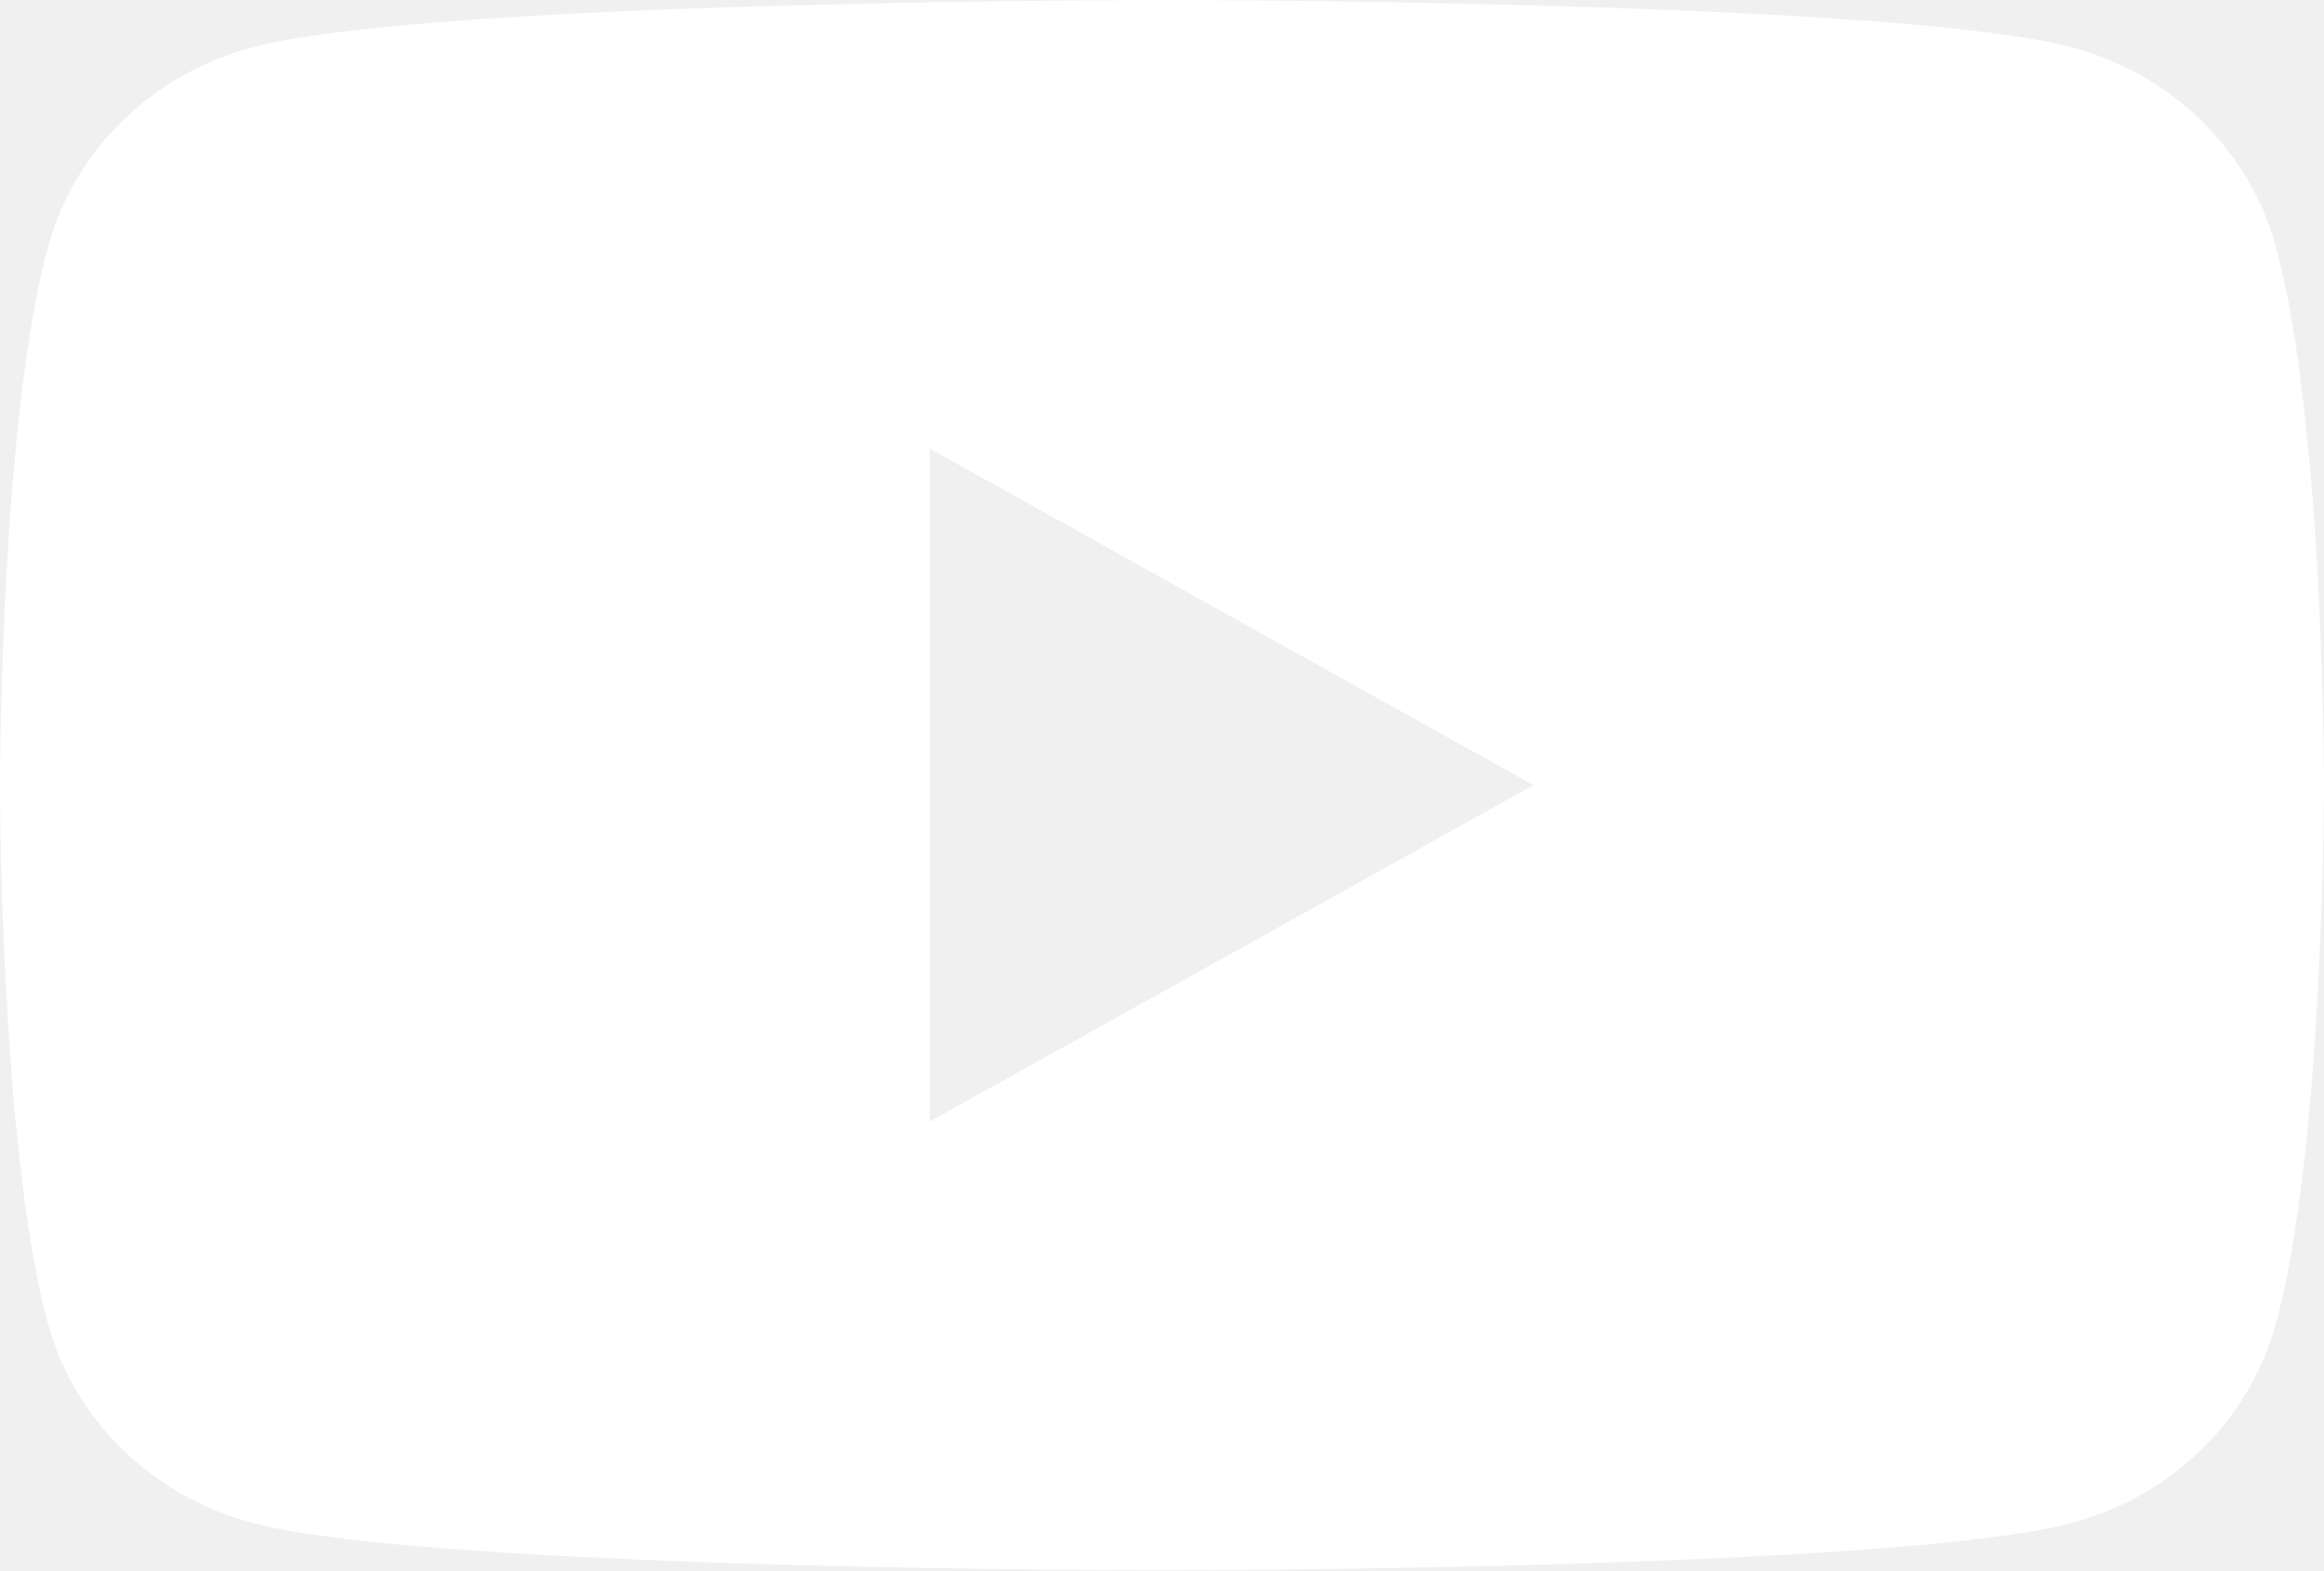
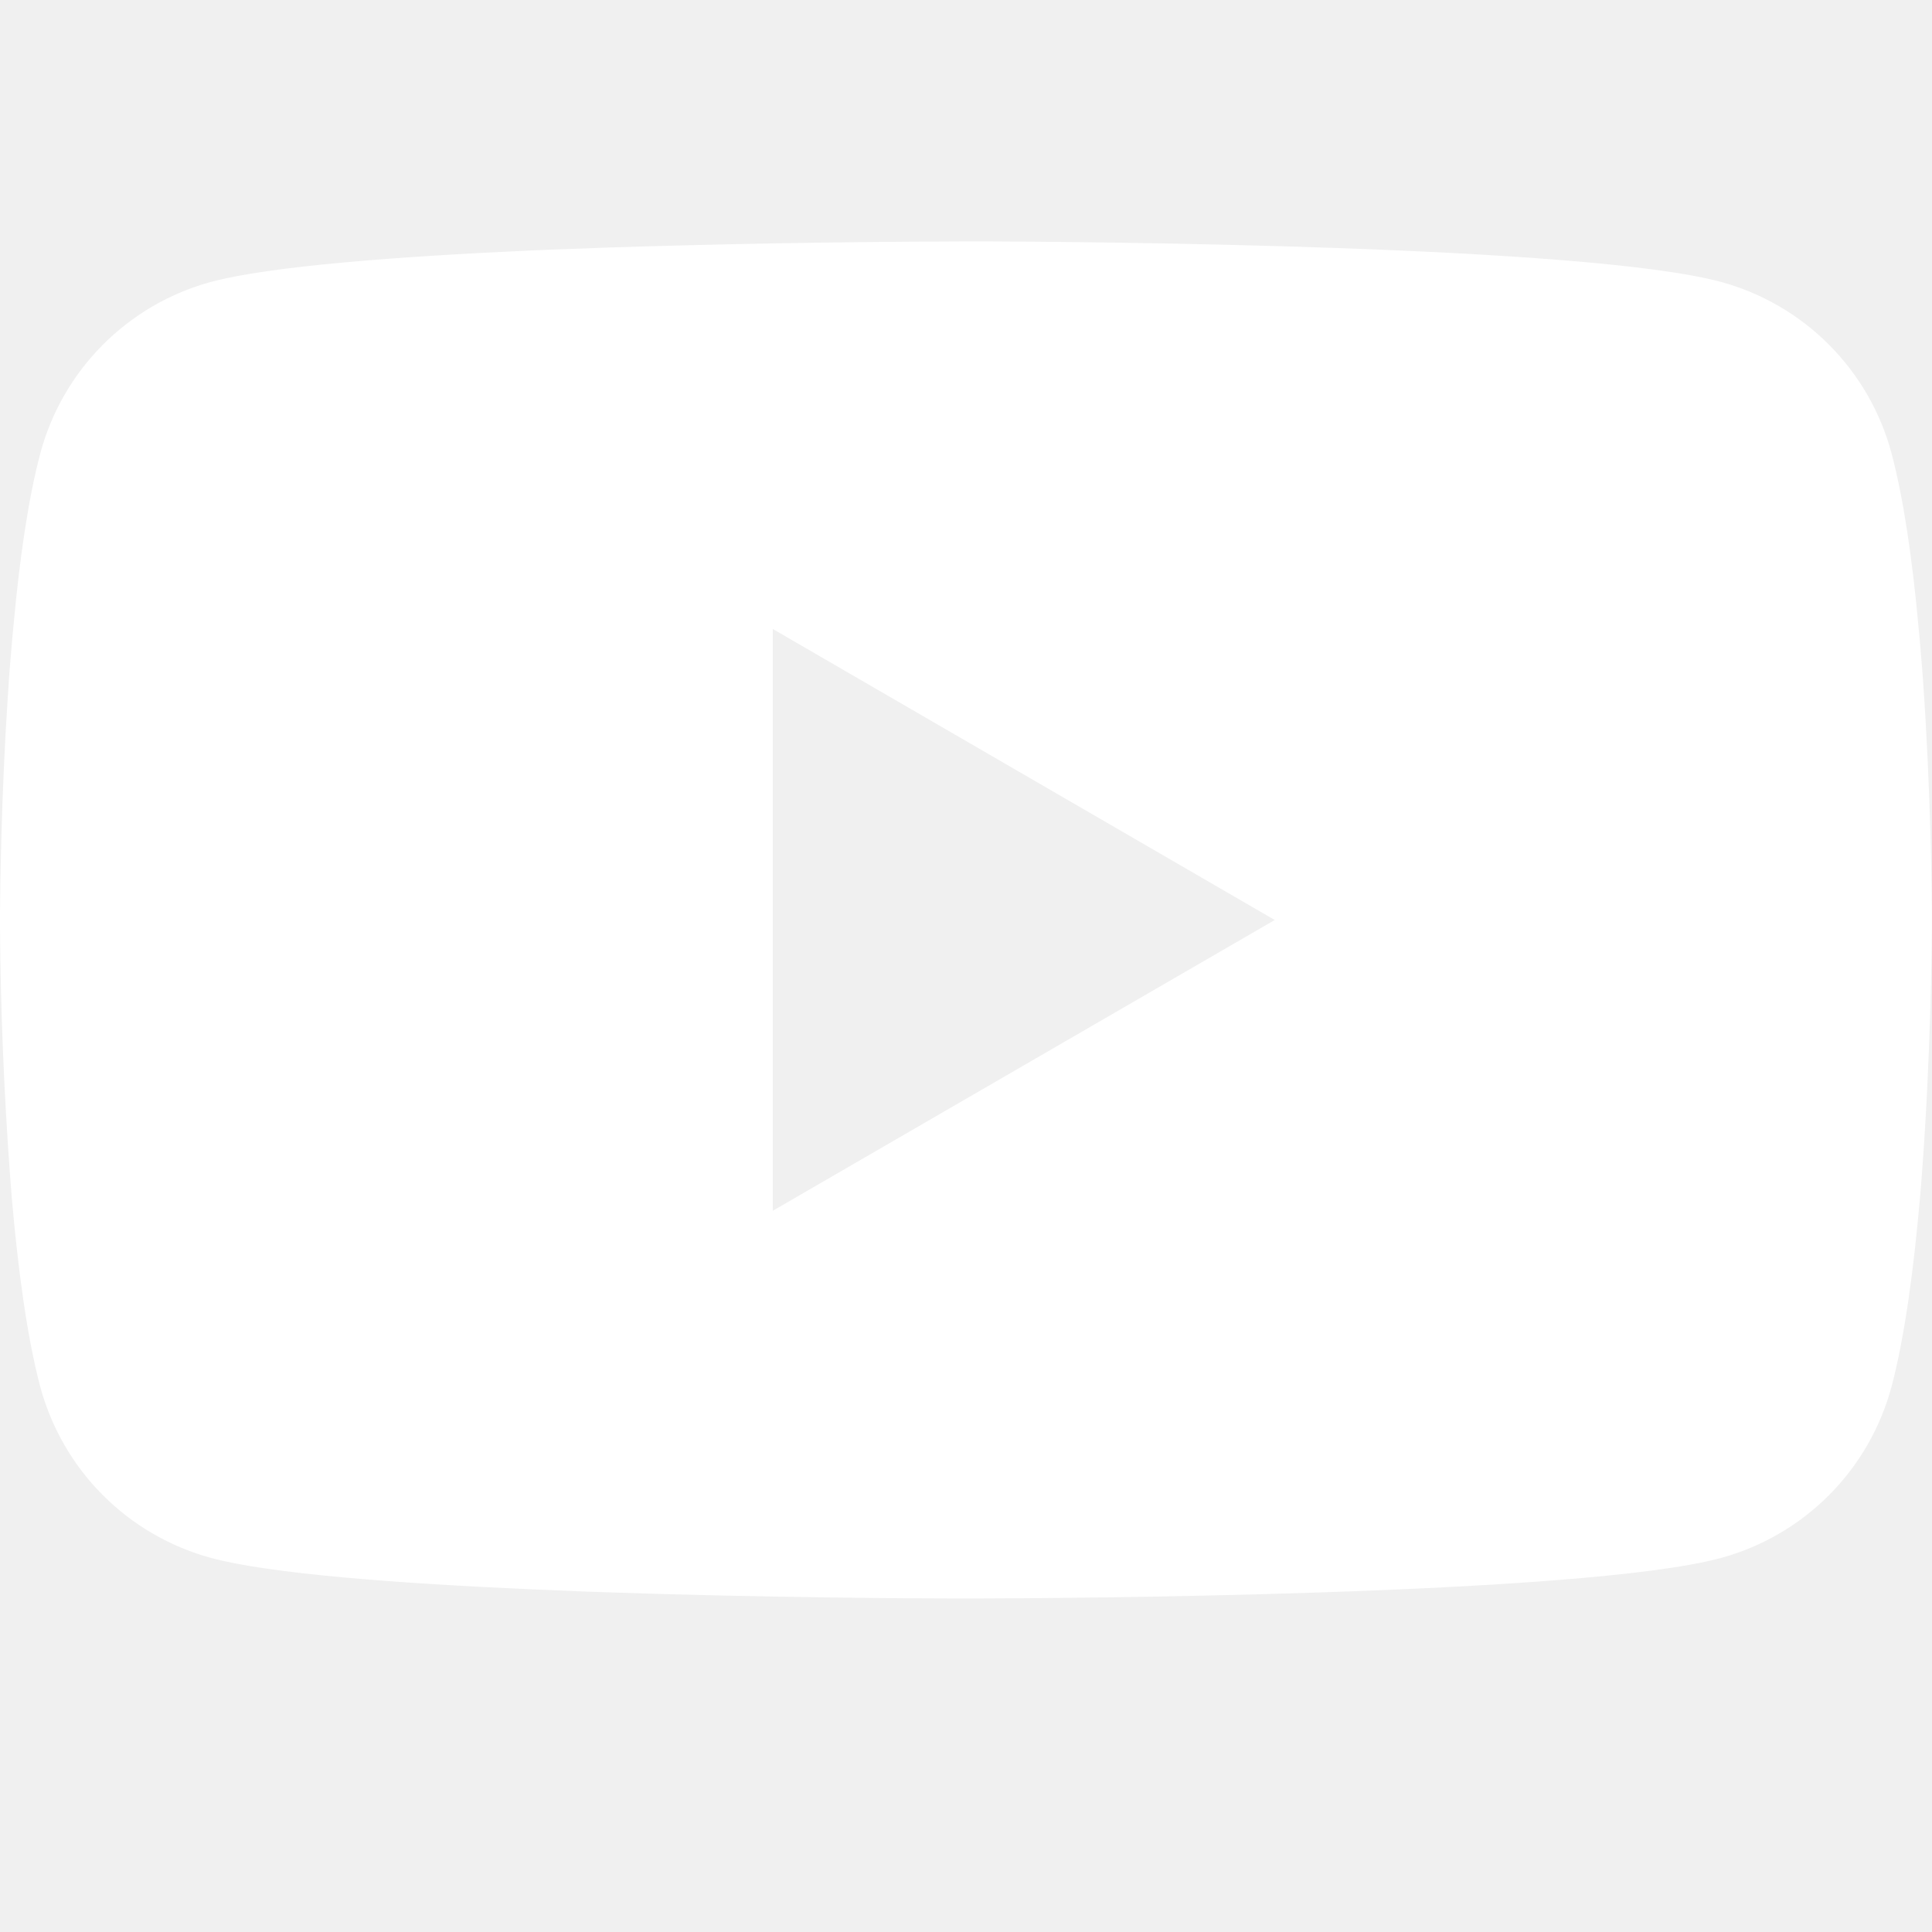
- <svg xmlns="http://www.w3.org/2000/svg" width="74" height="50" viewBox="0 0 74 50" fill="none">
-   <path d="M37.238 0H37.65C41.452 0.013 60.716 0.147 65.91 1.49C67.481 1.9 68.912 2.7 70.06 3.808C71.209 4.917 72.034 6.296 72.455 7.808C72.922 9.498 73.251 11.736 73.473 14.045L73.519 14.508L73.621 15.664L73.658 16.127C73.958 20.193 73.995 24.001 74 24.833V25.167C73.995 26.03 73.954 30.096 73.621 34.331L73.584 34.798L73.542 35.261C73.311 37.806 72.969 40.333 72.455 42.192C72.034 43.704 71.209 45.083 70.06 46.192C68.912 47.3 67.481 48.1 65.91 48.51C60.545 49.898 40.152 49.996 37.326 50H36.669C35.24 50 29.329 49.973 23.131 49.769L22.345 49.742L21.942 49.724L21.151 49.693L20.36 49.662C15.226 49.444 10.338 49.092 8.085 48.505C6.515 48.096 5.085 47.297 3.936 46.189C2.788 45.081 1.962 43.703 1.54 42.192C1.027 40.337 0.685 37.806 0.453 35.261L0.416 34.794L0.379 34.331C0.15 31.317 0.023 28.296 0 25.274L0 24.726C0.009 23.77 0.046 20.465 0.296 16.816L0.328 16.358L0.342 16.127L0.379 15.664L0.481 14.508L0.527 14.045C0.749 11.736 1.078 9.494 1.545 7.808C1.966 6.296 2.792 4.917 3.94 3.808C5.089 2.7 6.519 1.9 8.09 1.49C10.342 0.912 15.231 0.556 20.365 0.334L21.151 0.303L21.947 0.276L22.345 0.262L23.136 0.231C27.538 0.095 31.941 0.02 36.346 0.004L37.238 0ZM29.602 14.281V35.715L48.829 25.002L29.602 14.281Z" fill="white" />
+ <svg xmlns="http://www.w3.org/2000/svg" width="100" height="100" viewBox="0 0 100 100" fill="none">
+   <path d="M50.319 12.494H50.875C56.013 12.512 82.044 12.7 89.062 14.588C91.184 15.164 93.118 16.286 94.67 17.844C96.222 19.401 97.338 21.339 97.906 23.462C98.537 25.837 98.981 28.981 99.281 32.225L99.344 32.875L99.481 34.5L99.531 35.15C99.938 40.862 99.987 46.212 99.994 47.381V47.85C99.987 49.062 99.931 54.775 99.481 60.725L99.431 61.381L99.375 62.031C99.062 65.606 98.6 69.156 97.906 71.769C97.338 73.893 96.222 75.83 94.67 77.388C93.118 78.945 91.184 80.068 89.062 80.644C81.812 82.594 54.256 82.731 50.438 82.737H49.55C47.619 82.737 39.631 82.7 31.256 82.412L30.194 82.375L29.65 82.35L28.581 82.306L27.512 82.263C20.575 81.956 13.969 81.463 10.925 80.638C8.804 80.062 6.871 78.94 5.319 77.384C3.767 75.828 2.651 73.891 2.081 71.769C1.387 69.162 0.925 65.606 0.613 62.031L0.562 61.375L0.512 60.725C0.202 56.49 0.031 52.246 0 48L0 47.231C0.013 45.888 0.062 41.244 0.4 36.119L0.444 35.475L0.463 35.15L0.512 34.5L0.65 32.875L0.713 32.225C1.012 28.981 1.456 25.831 2.087 23.462C2.656 21.339 3.772 19.401 5.324 17.844C6.876 16.286 8.809 15.164 10.931 14.588C13.975 13.775 20.581 13.275 27.519 12.963L28.581 12.919L29.656 12.881L30.194 12.863L31.262 12.819C37.211 12.627 43.161 12.521 49.112 12.5L50.319 12.494ZM40 32.556V62.669L65.981 47.619L40 32.556Z" fill="white" />
</svg>
